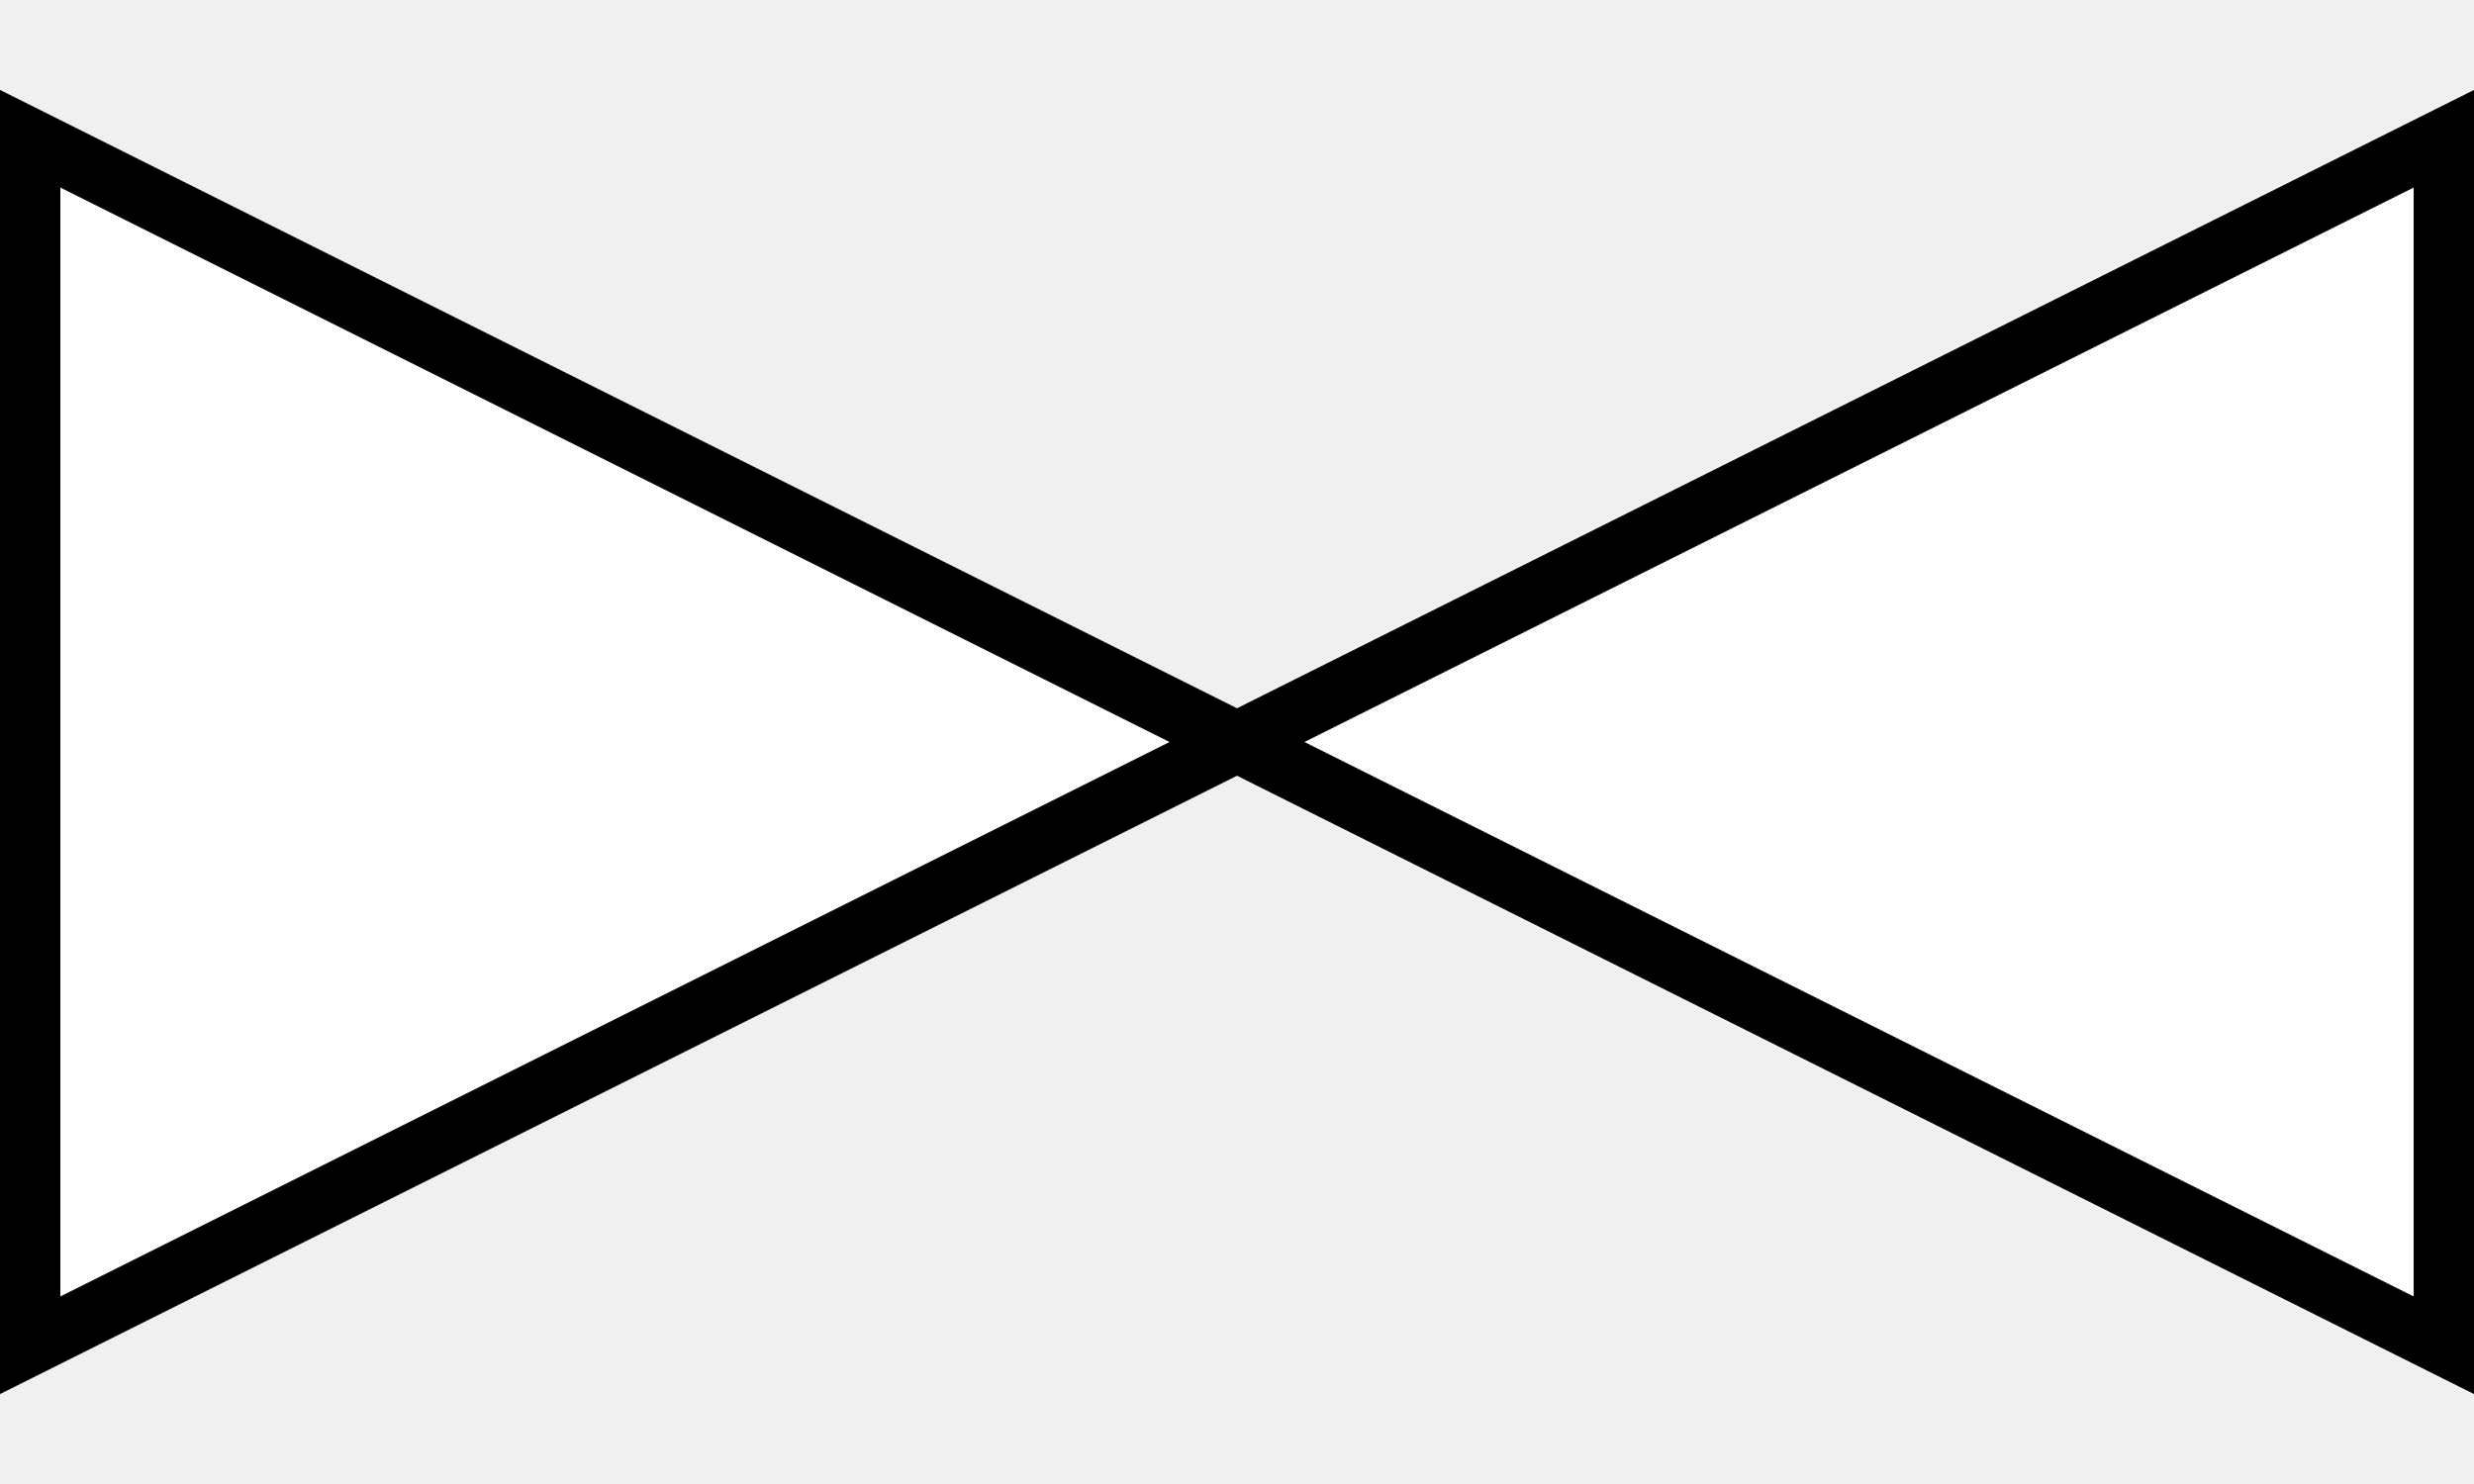
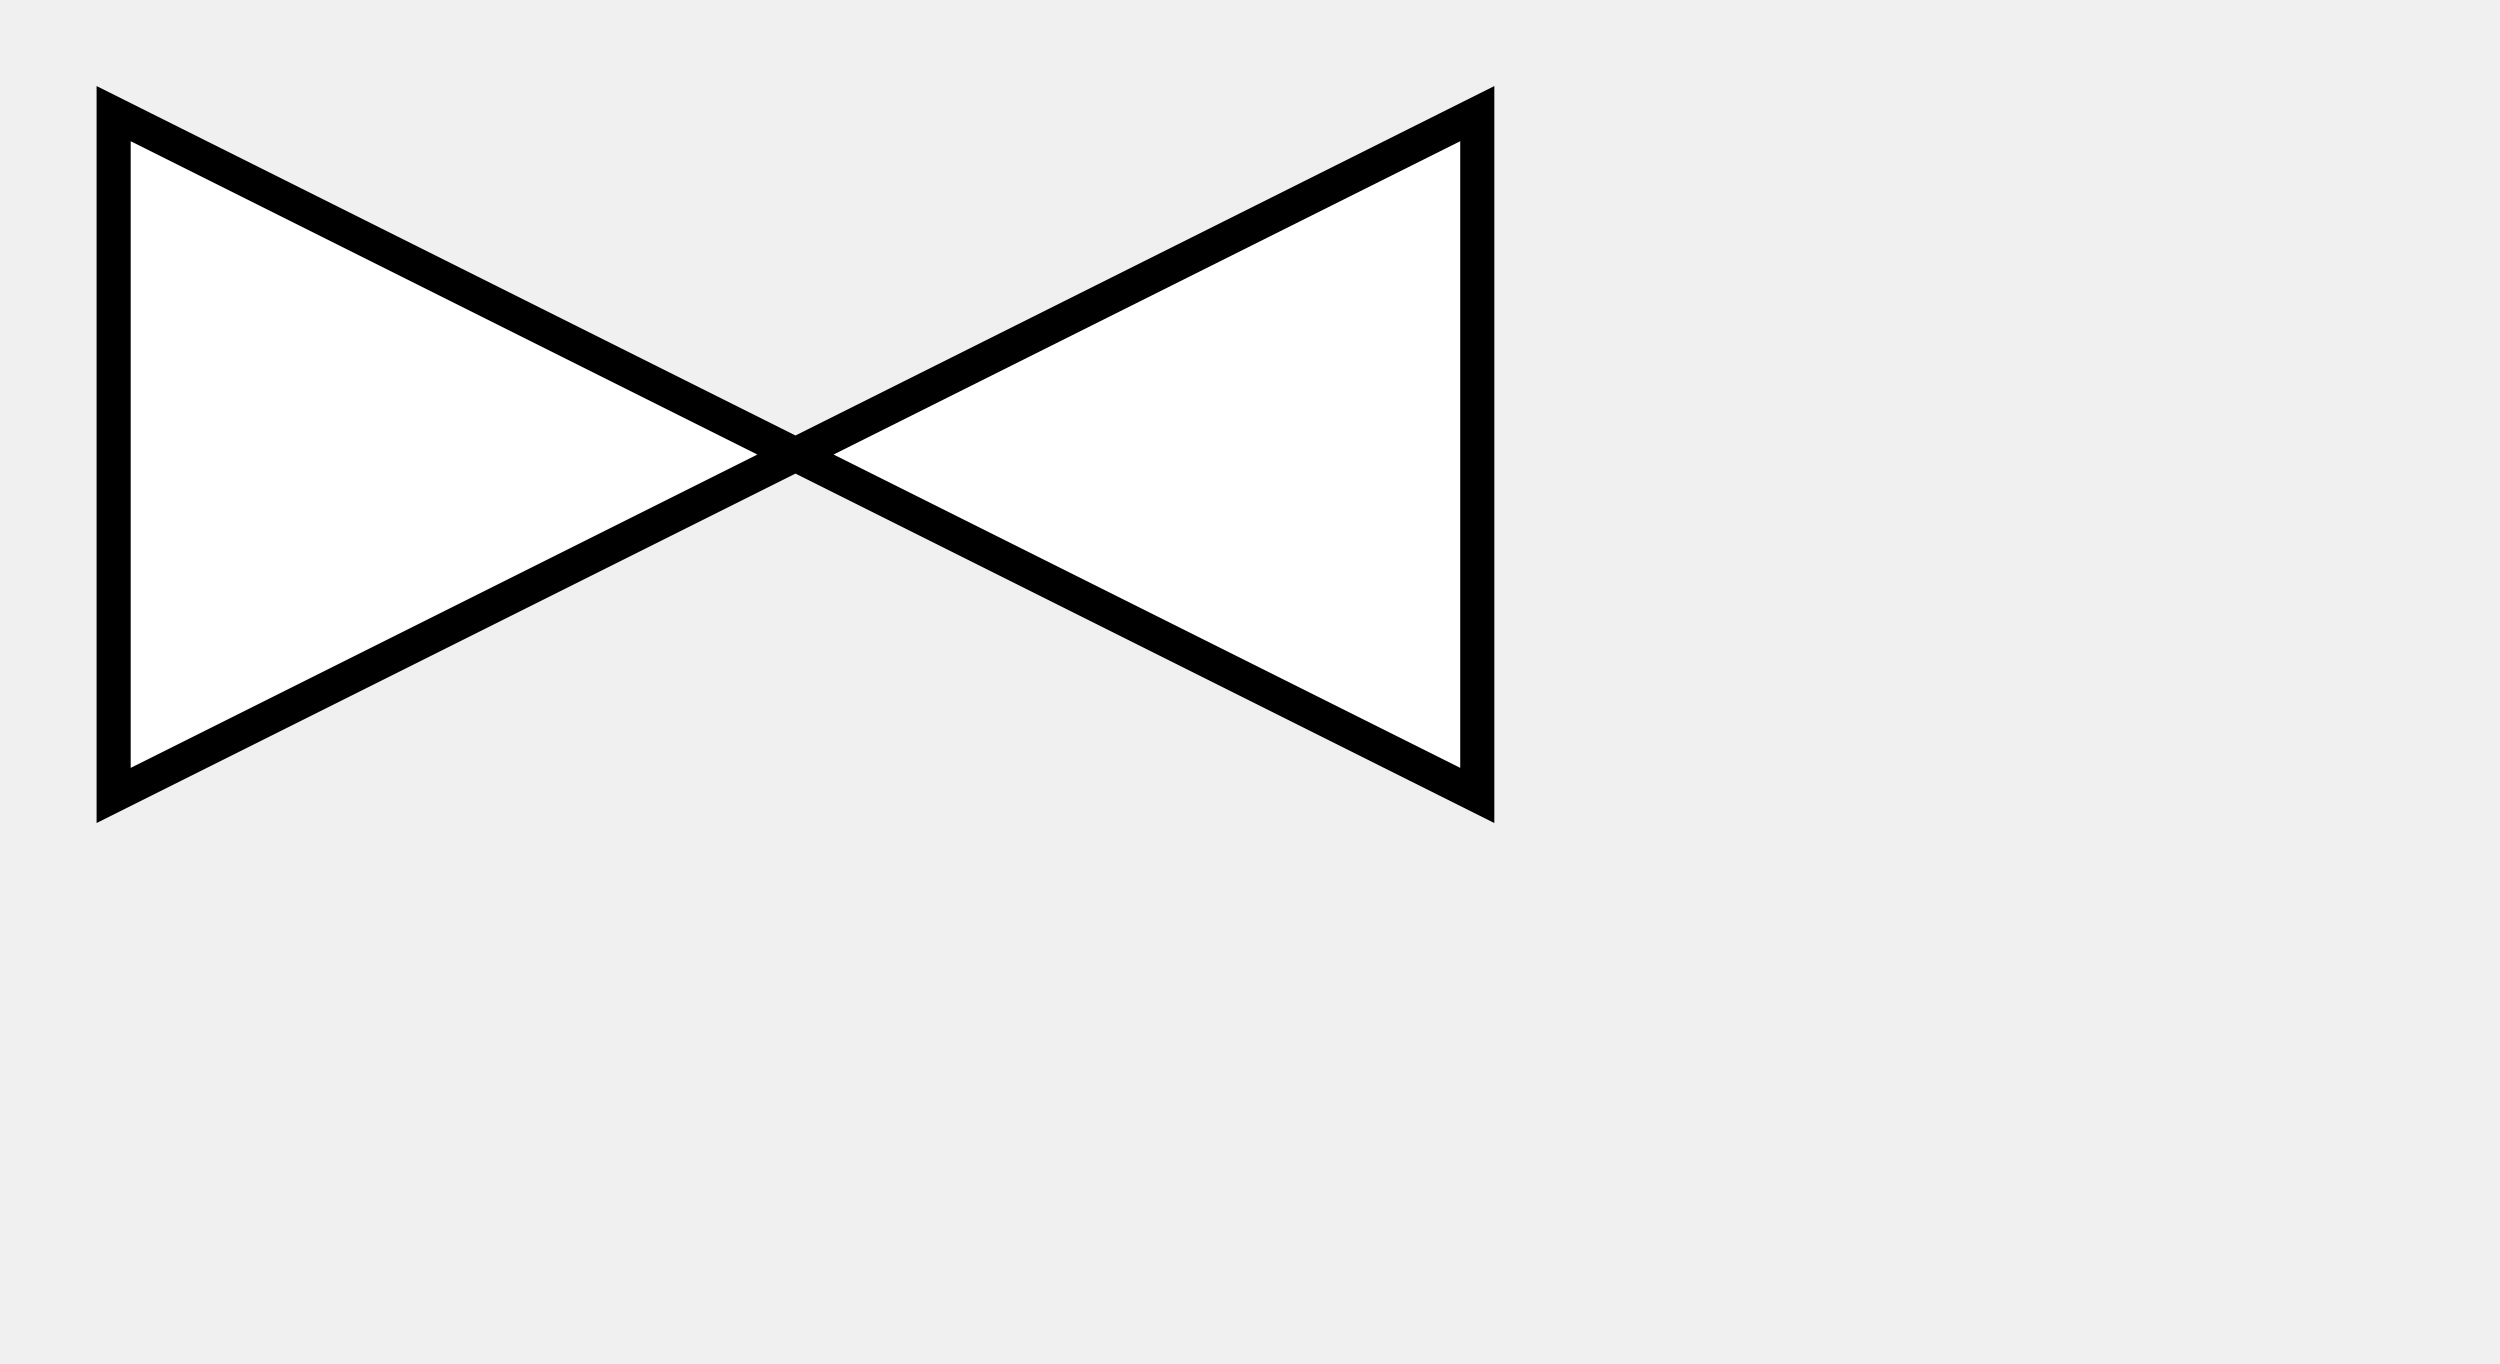
- <svg xmlns="http://www.w3.org/2000/svg" width="5cm" height="3cm" viewBox="-1 -2 82 44">
-   <g>
-     <polygon style="fill: #ffffff" points="0,0 40,20 80,0 80,40 40,20 0,40 " />
-     <polygon style="fill: none; fill-opacity:0; stroke-width: 2; stroke: #000000" points="0,0 40,20 80,0 80,40 40,20 0,40 " />
+ <svg xmlns="http://www.w3.org/2000/svg" width="22mm" height="12mm" viewBox="0 0 22 12">
+   <g transform="translate(1,1) scale(3)">
+     <polygon style="fill: #ffffff; stroke-width: 0.1; stroke: #000000" points="0,0 4,2 4,0 0,2" />
  </g>
</svg>
